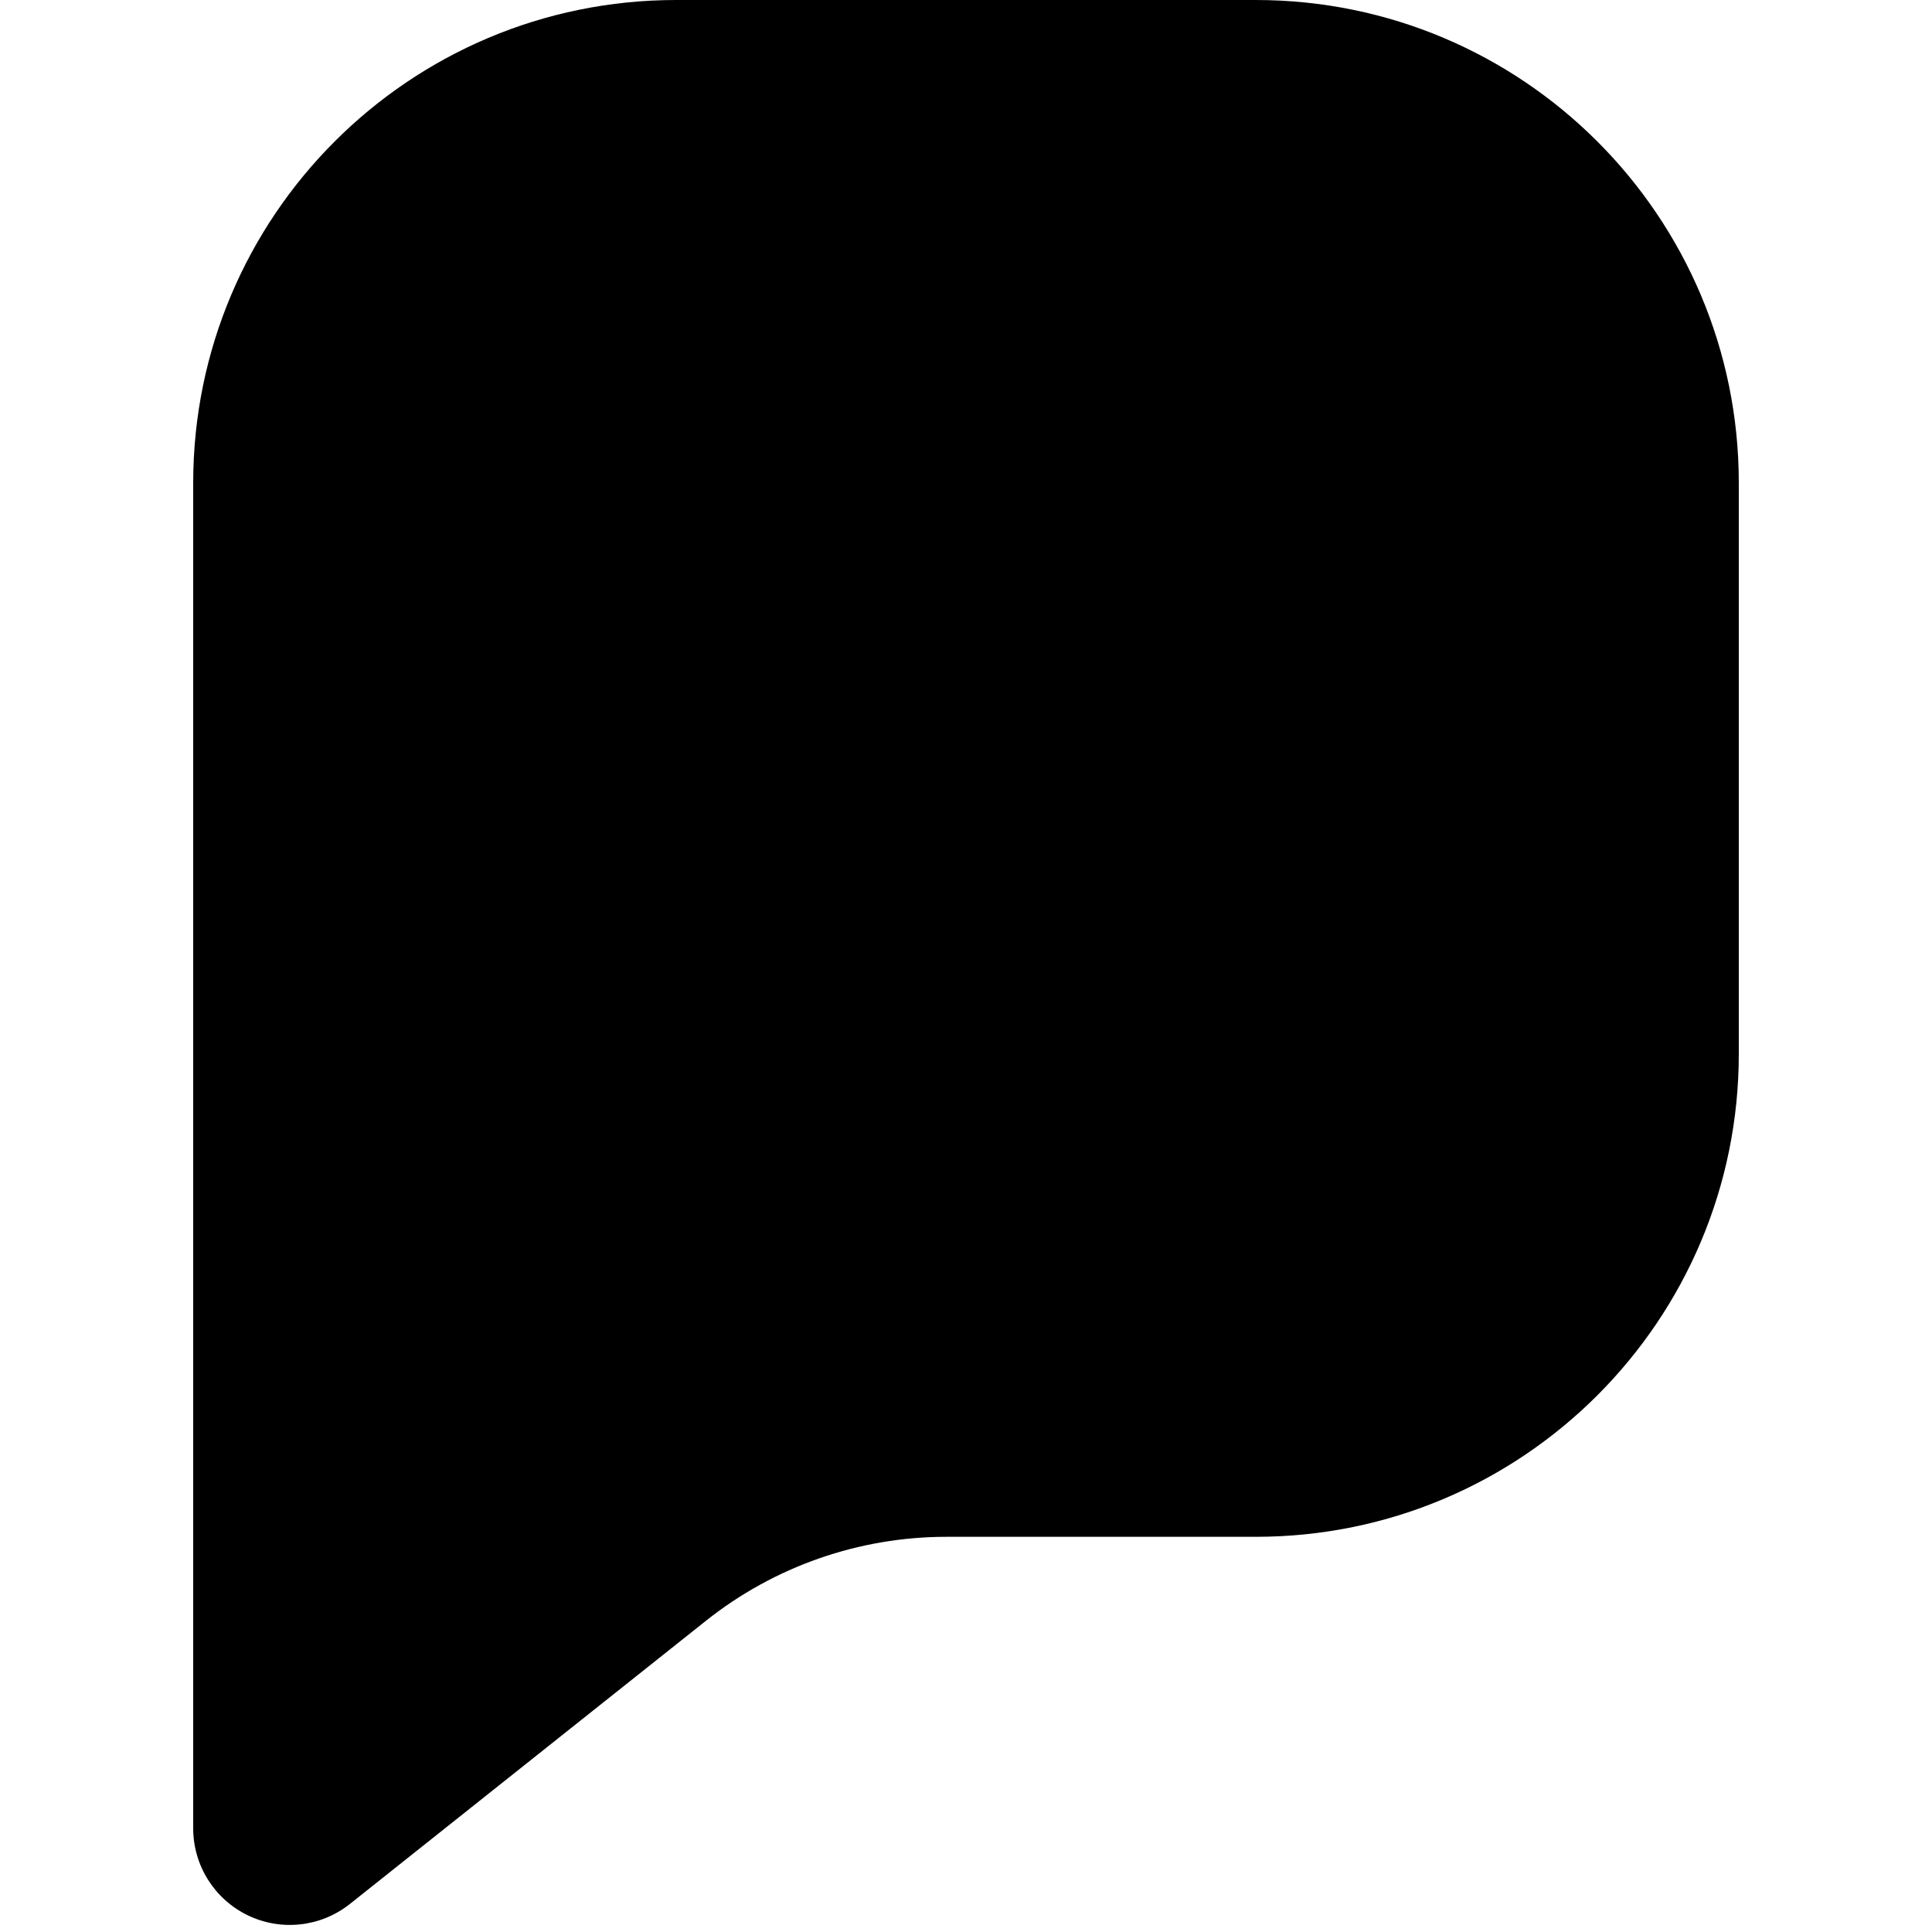
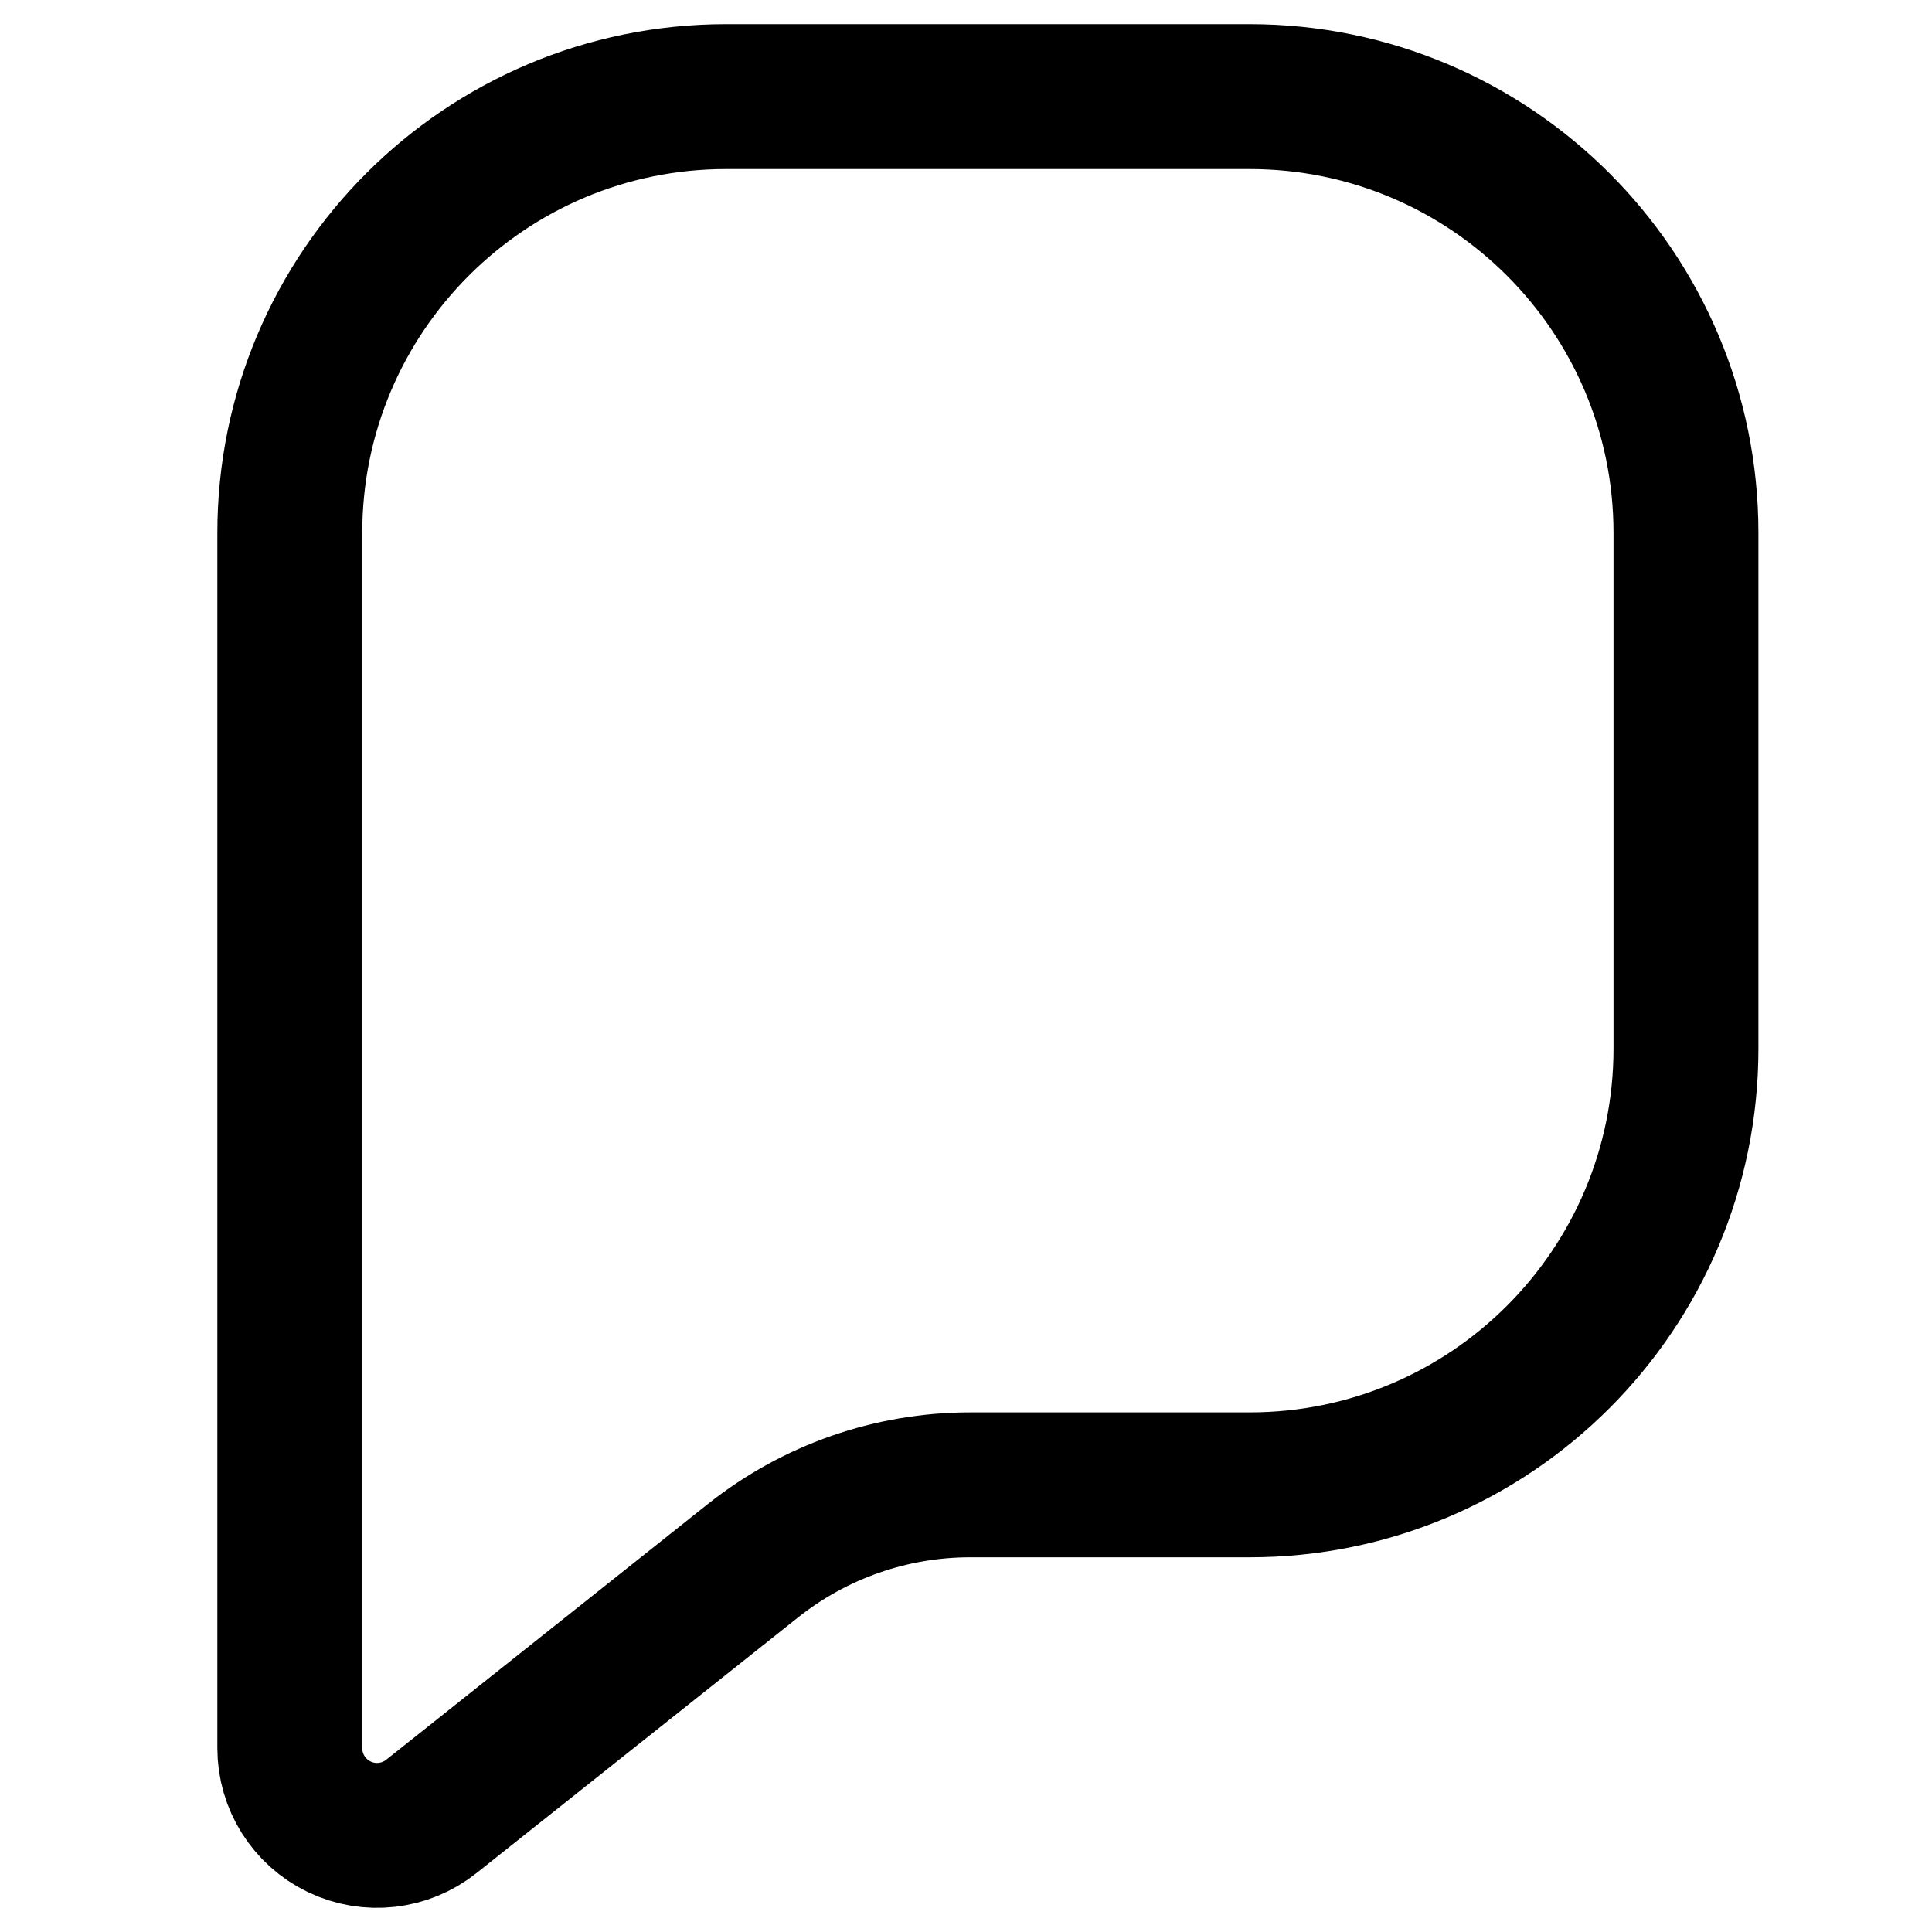
- <svg xmlns="http://www.w3.org/2000/svg" width="16" height="16" viewBox="0 0 20 20">
-   <path fill="currentColor" fill-rule="nonzero" d="M18 5a5 5 0 0 0-5-5H7a5 5 0 0 0-5 5v13.927a1 1 0 0 0 1.623.782l3.684-2.93a4 4 0 0 1 2.49-.87H13a5 5 0 0 0 5-5V5Z" />
+ <svg xmlns="http://www.w3.org/2000/svg" viewBox="0 0 20 20">
+   <path fill="none" fill-rule="evenodd" stroke="#000" stroke-width="1.5" d="M17.453 5.517A4.517 4.517 0 0 0 12.936 1h-5.42A4.517 4.517 0 0 0 3 5.517v12.58a.903.903 0 0 0 1.466.706l3.328-2.646a3.613 3.613 0 0 1 2.25-.786h2.892a4.517 4.517 0 0 0 4.517-4.517V5.517Z" />
</svg>
